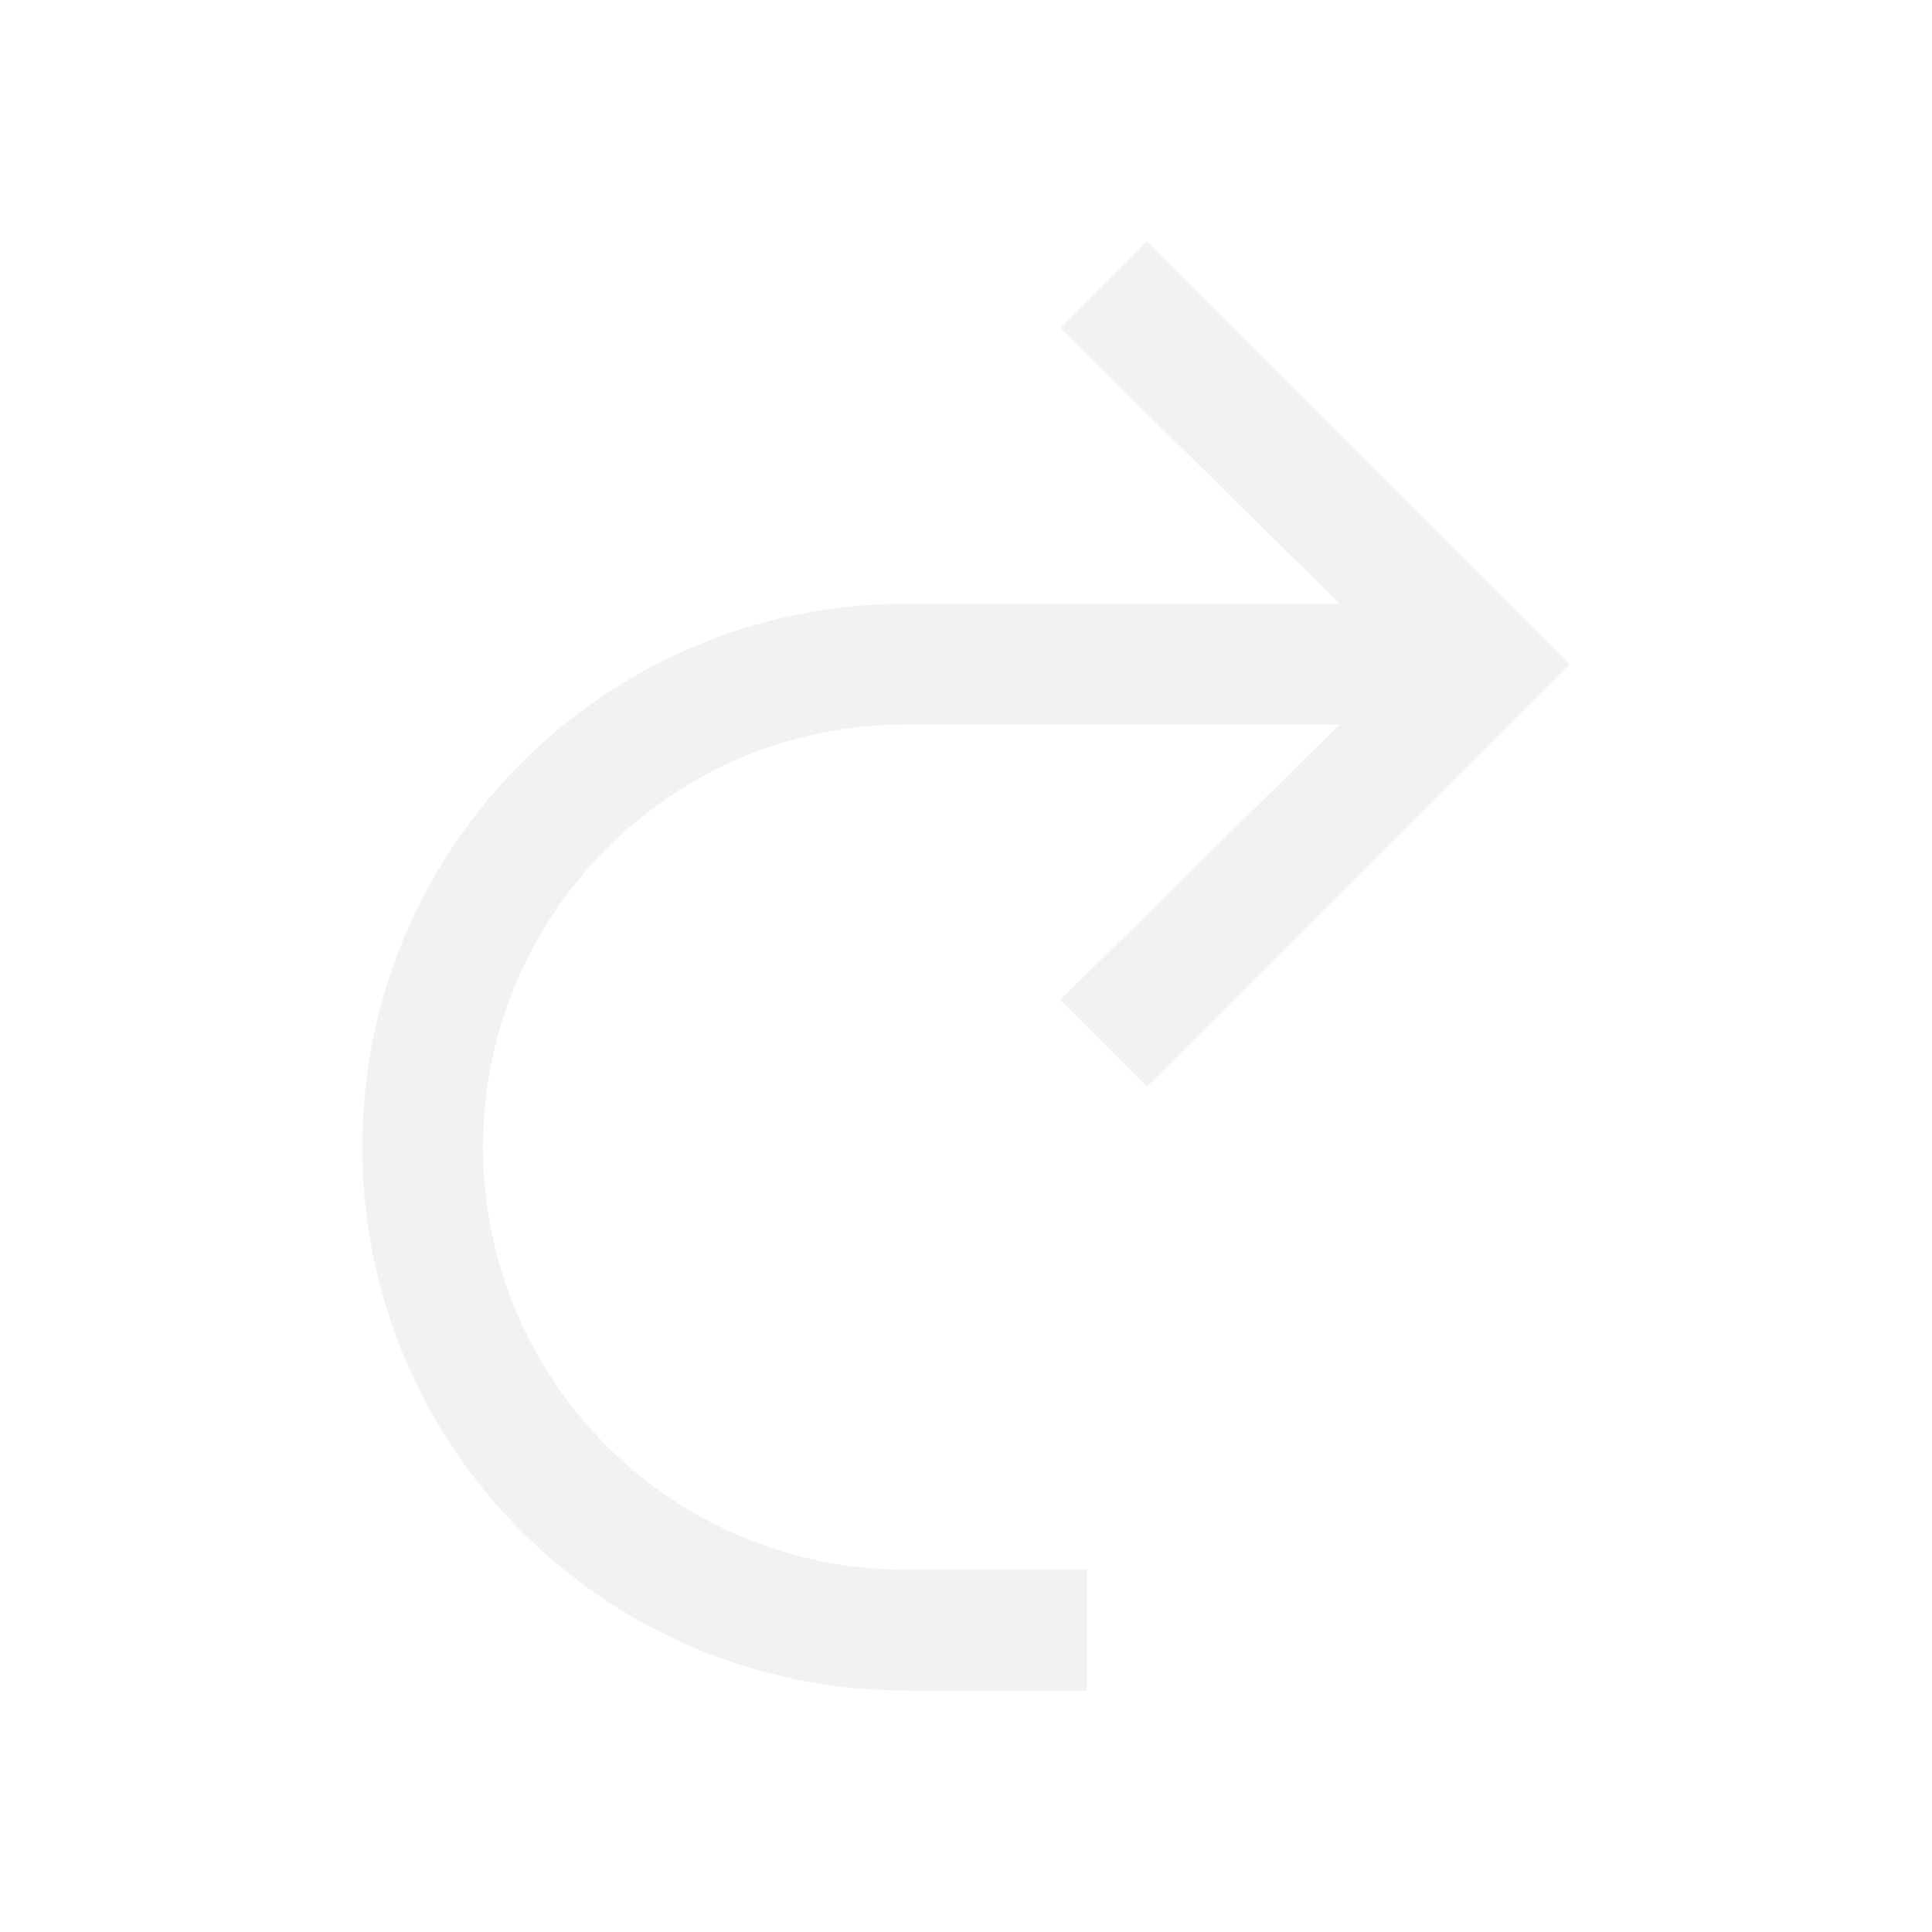
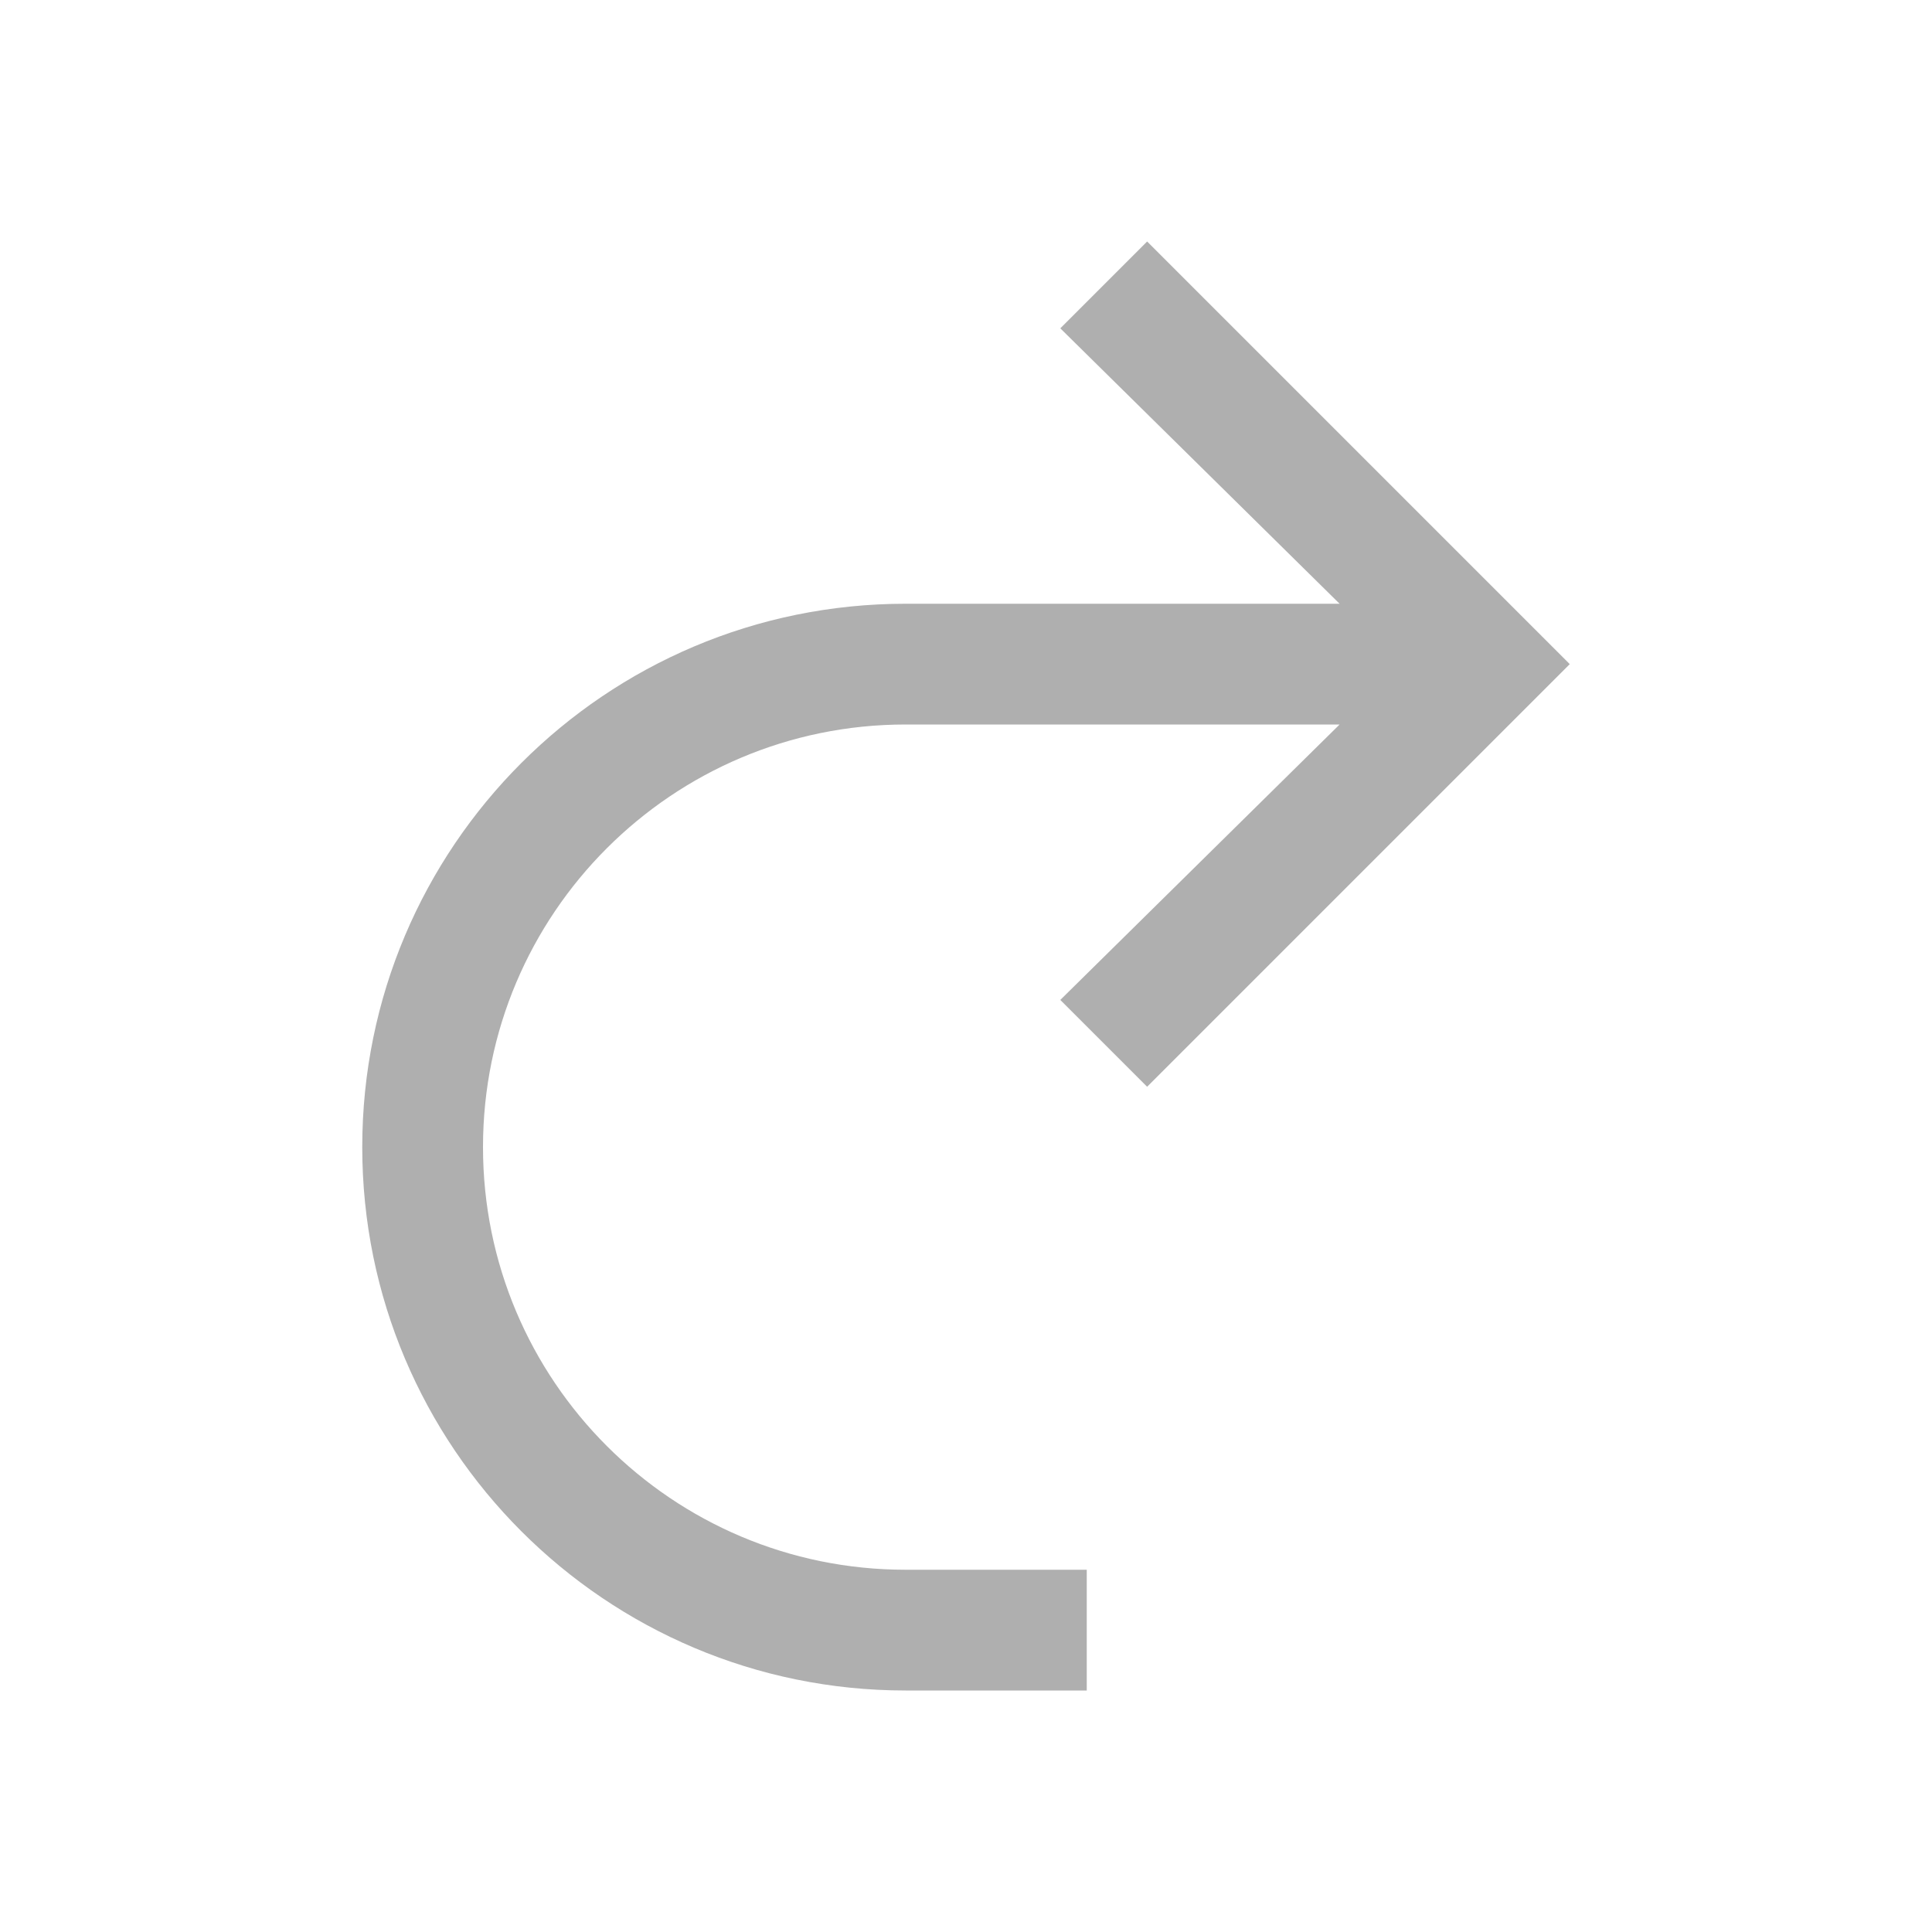
<svg xmlns="http://www.w3.org/2000/svg" viewBox="0 0 16 16">
  <defs id="defs3051">
    <style type="text/css" id="current-color-scheme">
      .ColorScheme-Text {
-         color:#f2f2f2;
+         color:#afafaf;
      }
      </style>
  </defs>
  <path style="fill:currentColor;fill-opacity:1;stroke:none" d="M 9.5 2 L 8.781 2.719 L 11.094 5 L 10 5 L 8.812 5 L 8 5 L 7.5 5 C 5.015 5 3 7.015 3 9.5 C 3 11.985 5.015 14 7.5 14 L 8 14 L 9 14 L 9 13 L 8 13 L 7.5 13 C 5.567 13 4 11.433 4 9.5 C 4 7.567 5.567 6 7.5 6 L 8 6 L 8.812 6 L 10 6 L 11.094 6 L 8.781 8.281 L 9.5 9 L 12.781 5.719 L 13 5.5 L 12.781 5.281 L 9.5 2 z " class="ColorScheme-Text" />
</svg>
